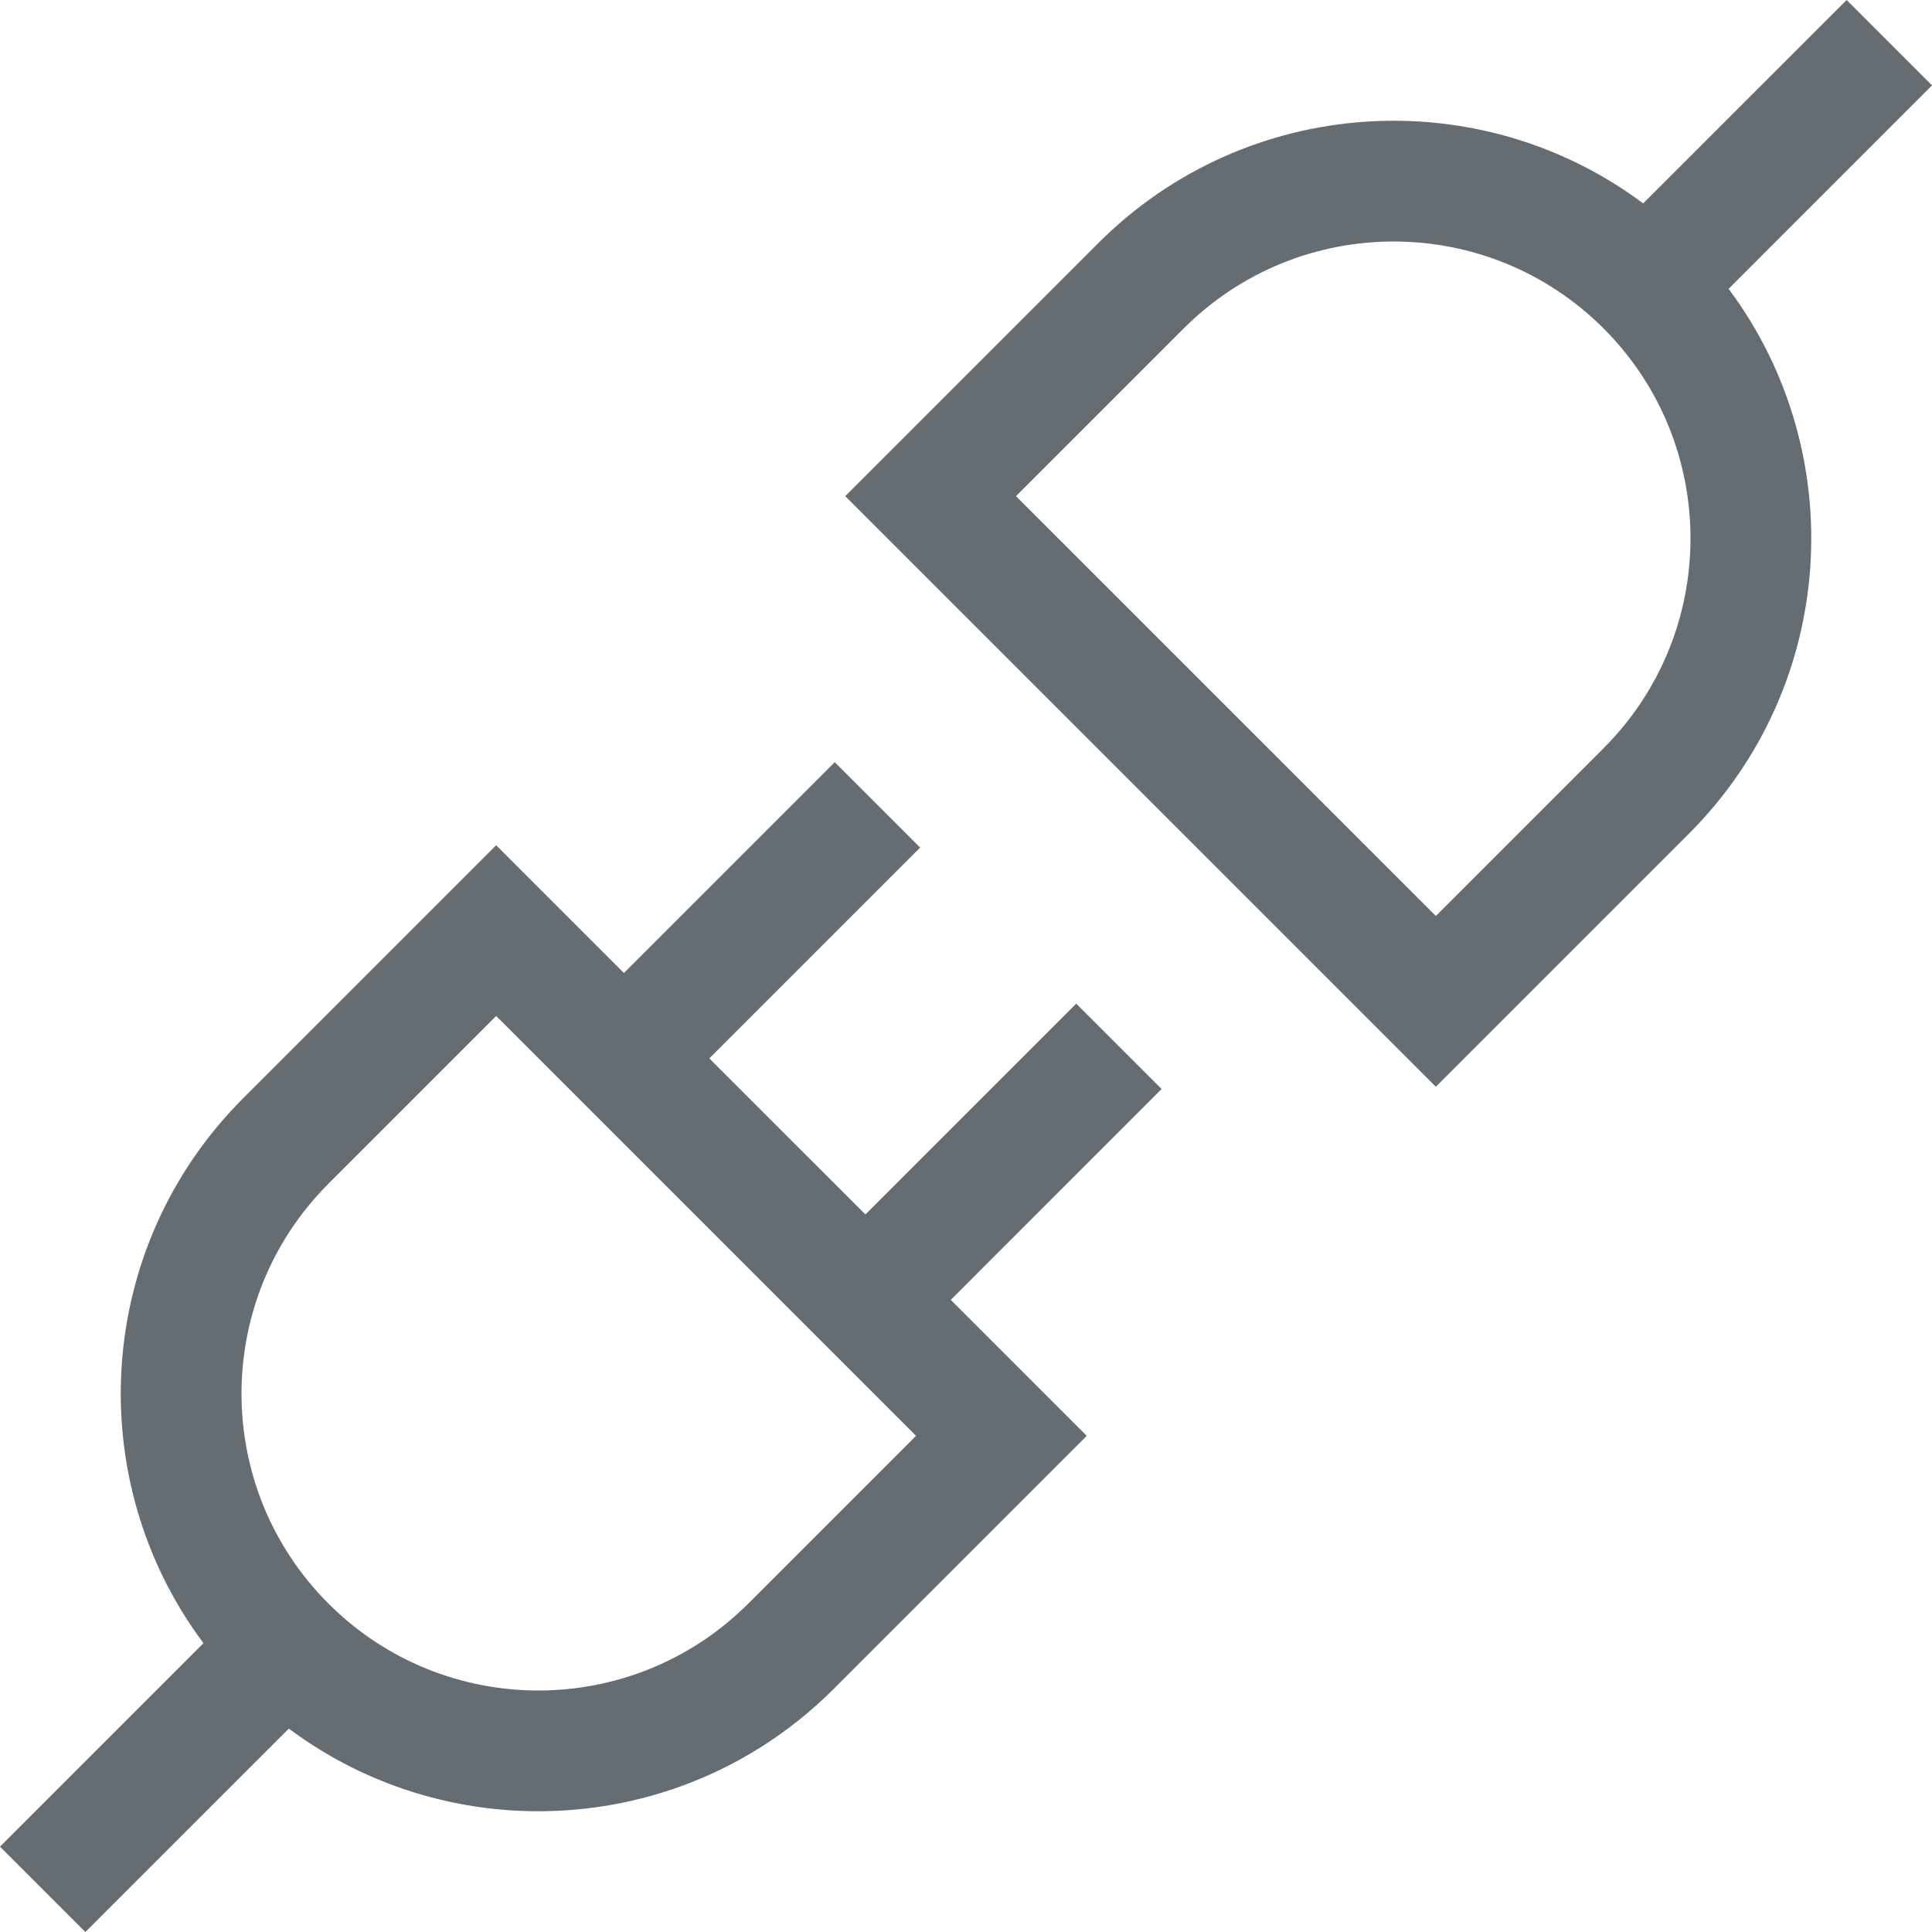
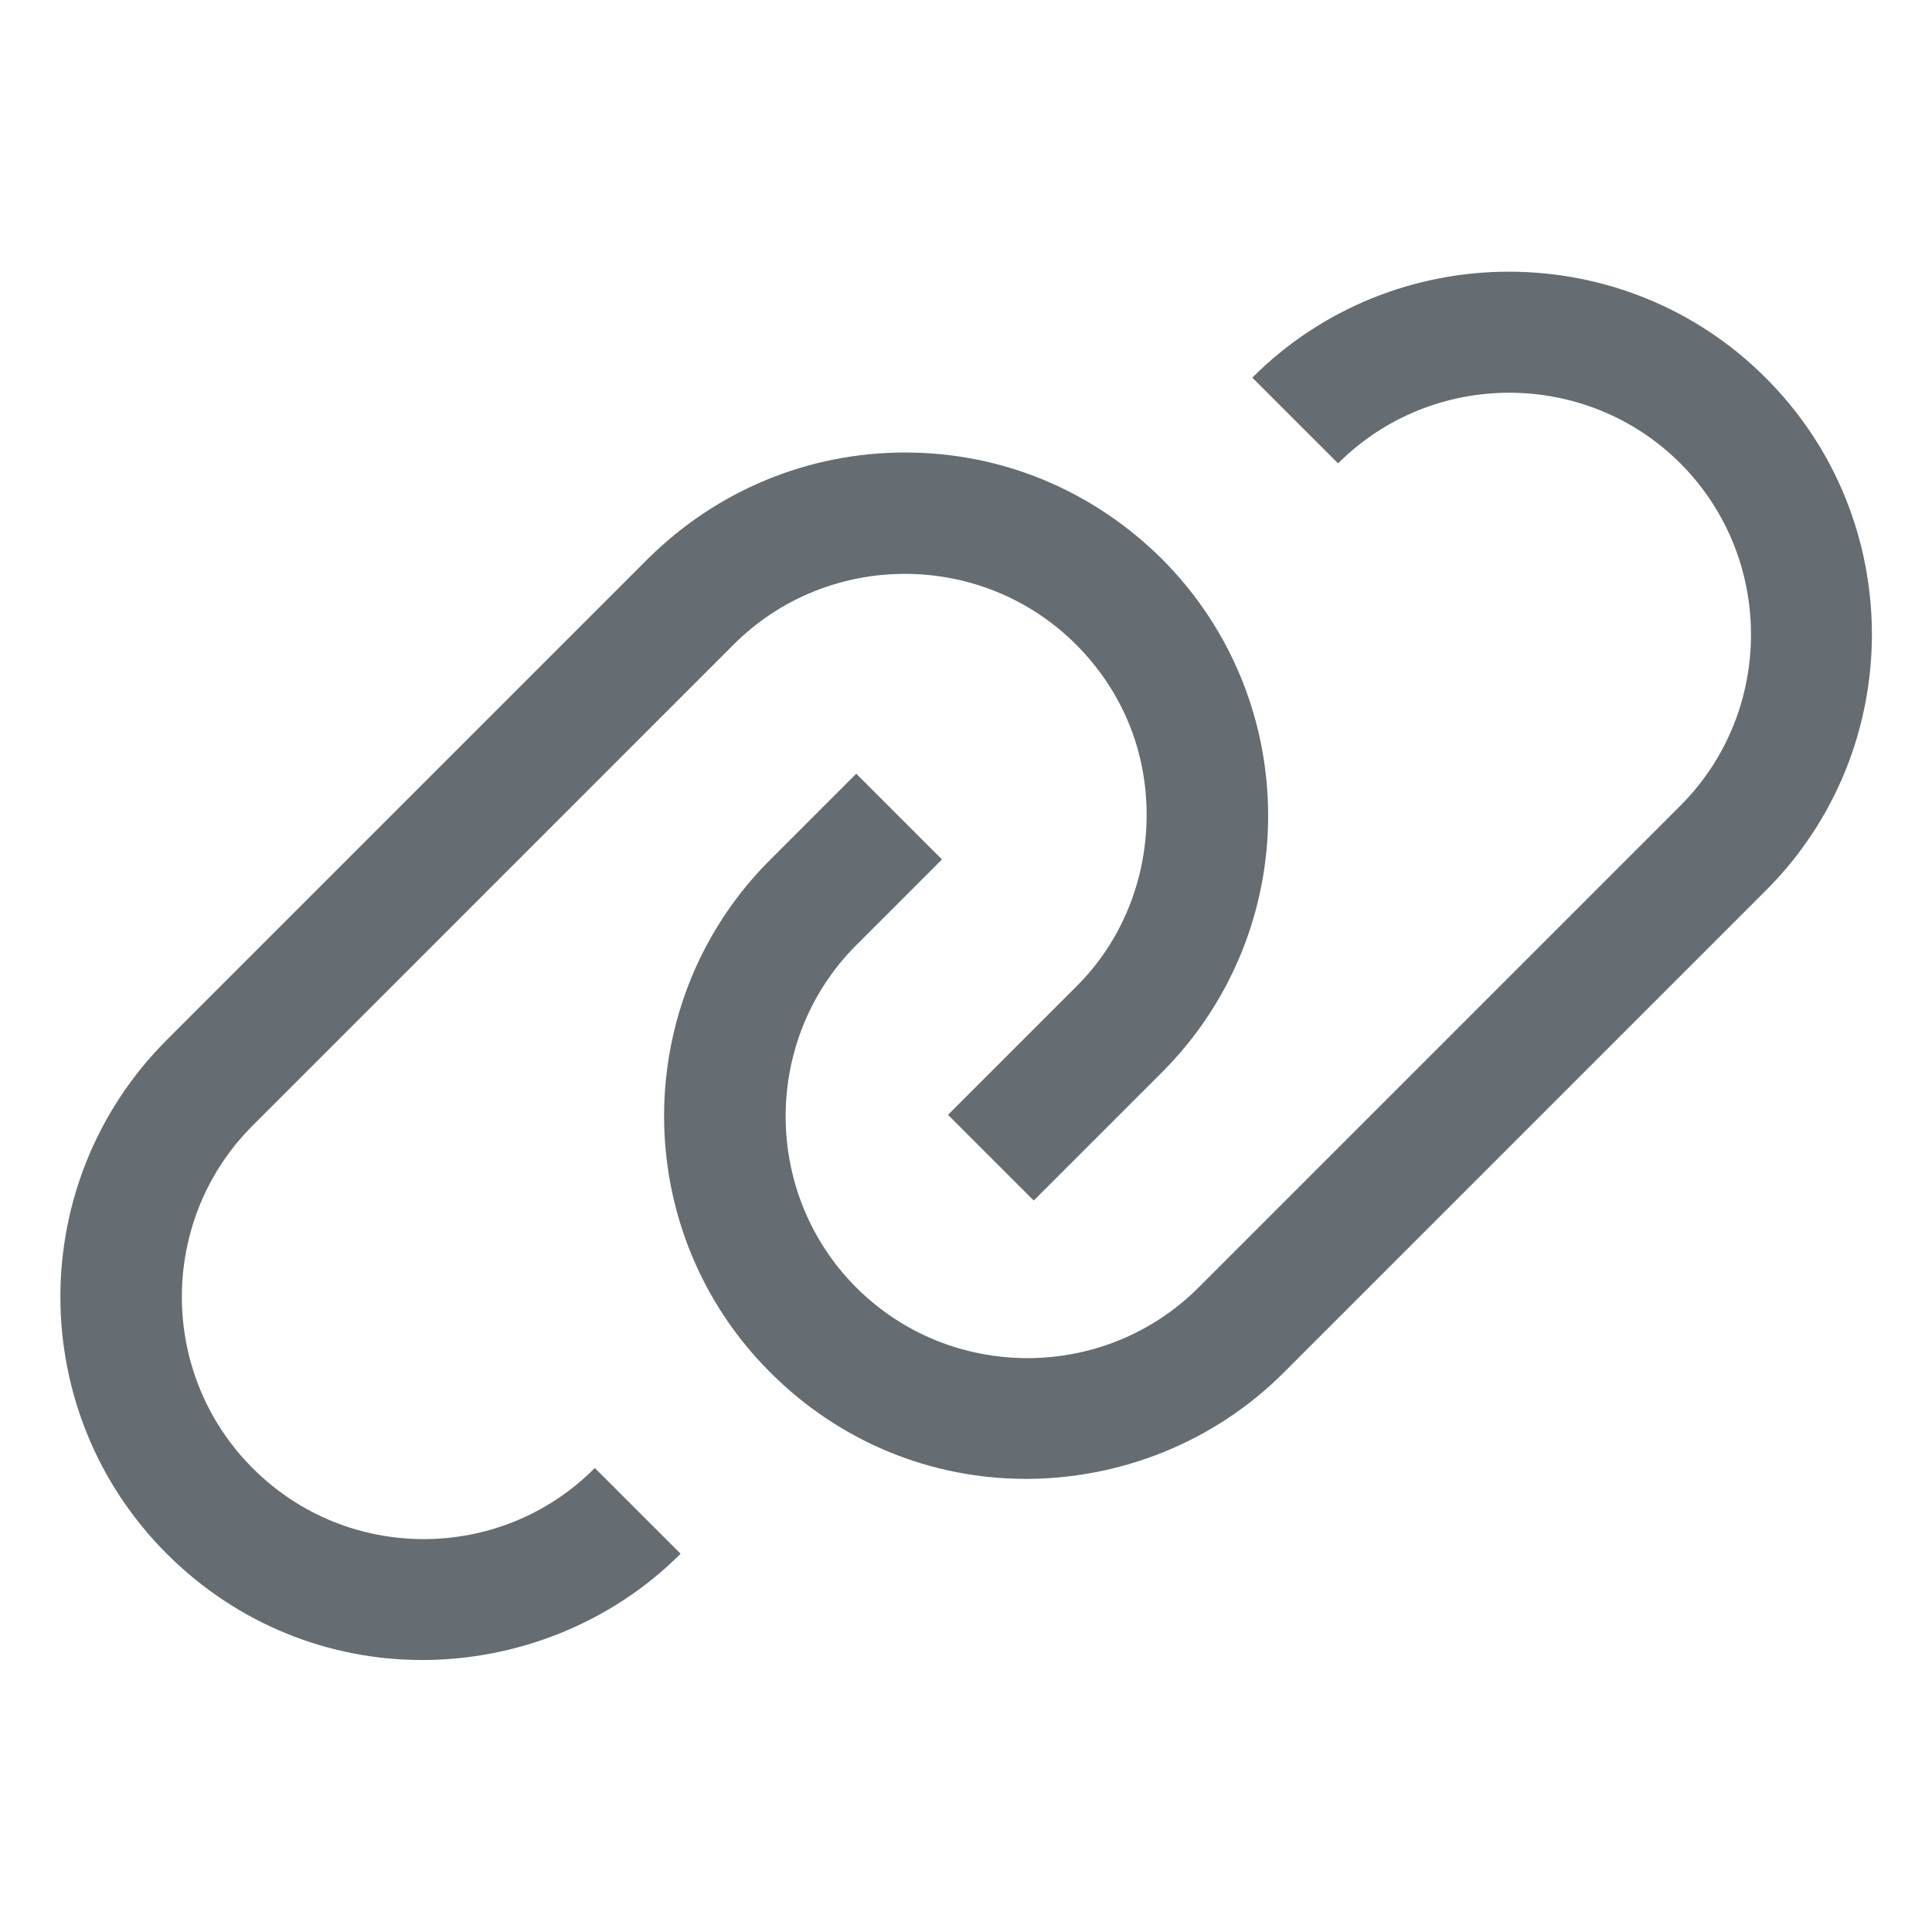
<svg xmlns="http://www.w3.org/2000/svg" width="32" height="32" viewBox="0 0 32 32" fill="none">
-   <path fill-rule="evenodd" clip-rule="evenodd" d="M32 1.414L28.631 4.784C30.654 7.492 30.435 11.347 27.974 13.808L23.782 18L14 8.218L18.192 4.026C20.653 1.565 24.508 1.346 27.216 3.369L30.586 0L32 1.414ZM26.56 12.393C28.48 10.473 28.48 7.36 26.56 5.44C24.64 3.52 21.527 3.52 19.606 5.44L16.828 8.218L23.782 15.171L26.56 12.393ZM0 30.586L3.37 27.216C1.346 24.508 1.565 20.653 4.026 18.192L8.218 14L10.334 16.116L13.826 12.624L15.24 14.038L11.748 17.53L14.334 20.115L17.826 16.623L19.24 18.037L15.748 21.53L18 23.782L13.808 27.974C11.347 30.435 7.492 30.654 4.784 28.631L1.414 32L0 30.586ZM5.44 19.606C3.52 21.527 3.52 24.64 5.44 26.56C7.36 28.48 10.473 28.48 12.394 26.56L15.172 23.782L8.218 16.828L5.44 19.606Z" fill="#656C72" />
+   <path fill-rule="evenodd" clip-rule="evenodd" d="M20.742 6.255C23.082 3.915 26.902 3.915 29.242 6.255C31.592 8.595 31.592 12.415 29.242 14.755L21.262 22.735C20.092 23.905 18.532 24.495 16.992 24.495C15.452 24.495 13.932 23.905 12.762 22.735C10.412 20.395 10.412 16.575 12.762 14.235L14.182 12.815L15.602 14.235L14.182 15.655C12.623 17.215 12.623 19.765 14.182 21.325C15.742 22.885 18.293 22.885 19.852 21.325L27.832 13.345C29.392 11.785 29.392 9.235 27.832 7.675C26.273 6.115 23.722 6.115 22.163 7.675L20.742 6.255ZM4.183 18.645C2.622 20.205 2.622 22.755 4.183 24.315C5.742 25.885 8.293 25.885 9.852 24.315L11.273 25.735C10.102 26.905 8.533 27.495 6.992 27.495C5.452 27.495 3.933 26.905 2.762 25.735C0.413 23.385 0.413 19.575 2.762 17.225L10.732 9.255C11.873 8.125 13.383 7.495 14.992 7.495C16.602 7.495 18.102 8.125 19.242 9.255C21.592 11.605 21.592 15.415 19.242 17.765L17.122 19.885L15.702 18.465L17.822 16.345C18.582 15.595 18.992 14.565 18.992 13.495C18.992 12.425 18.582 11.435 17.822 10.675C16.262 9.115 13.712 9.115 12.152 10.675L4.183 18.645Z" fill="#656C72" />
</svg>
